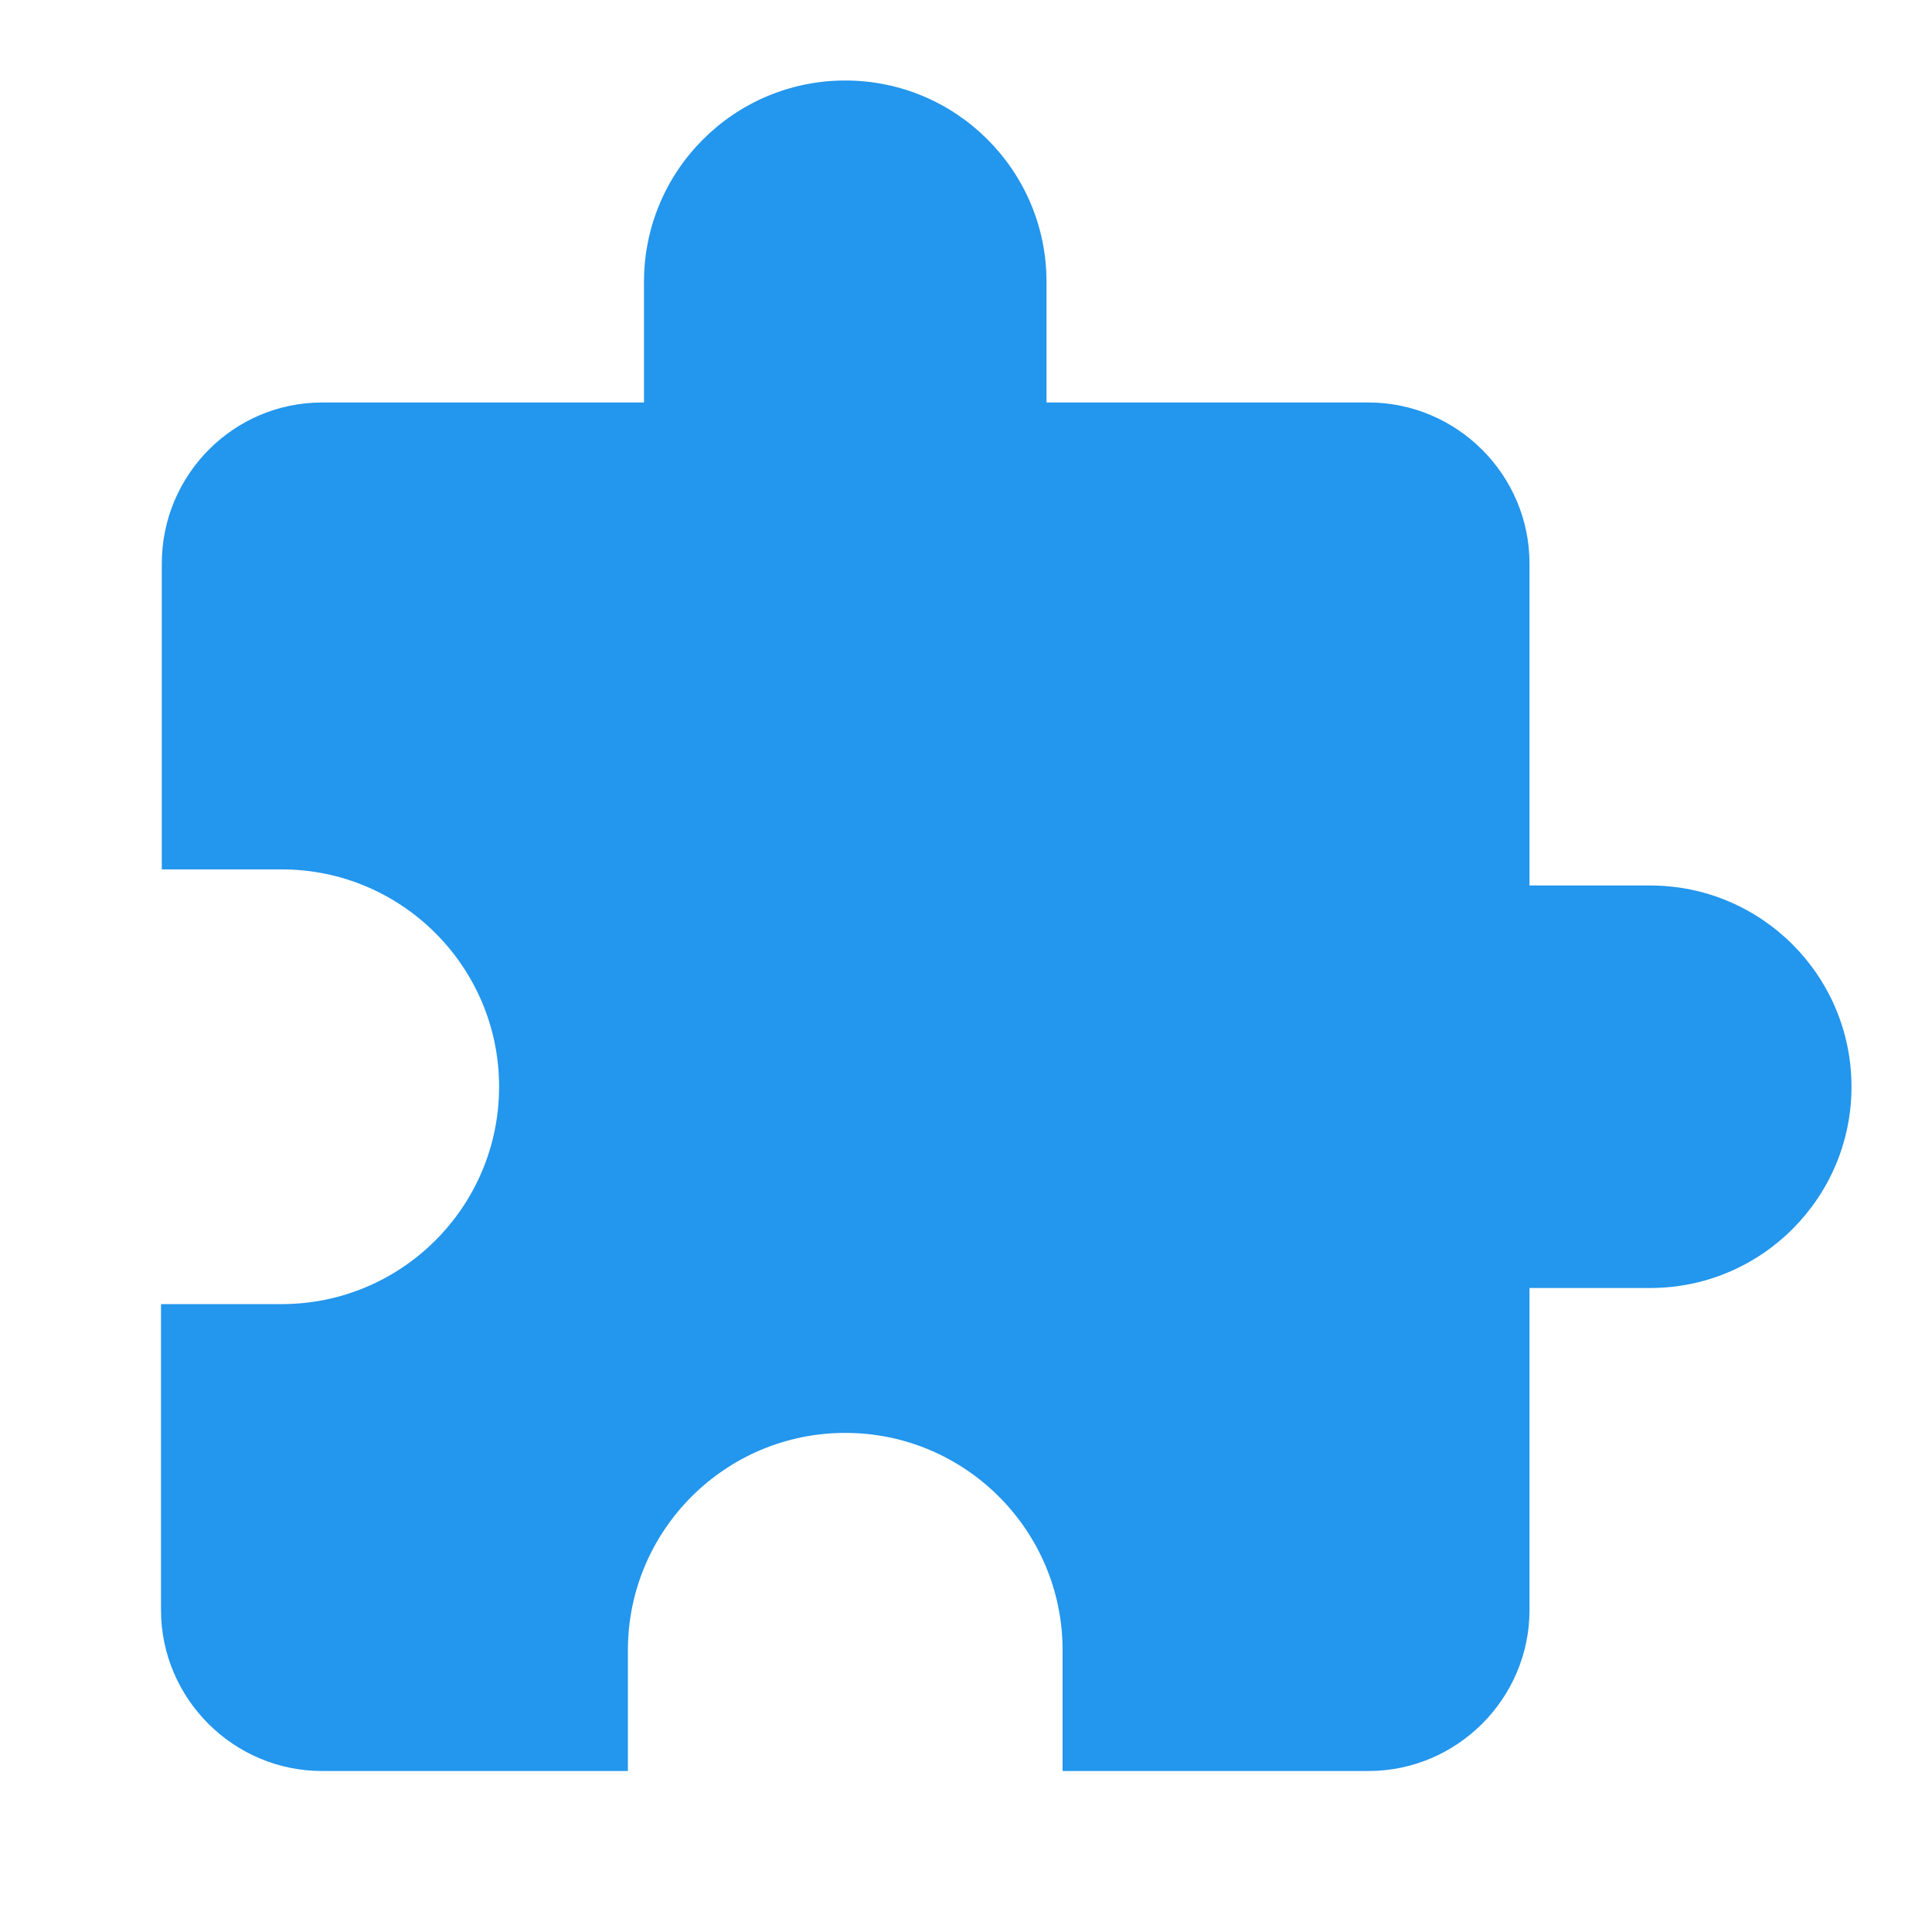
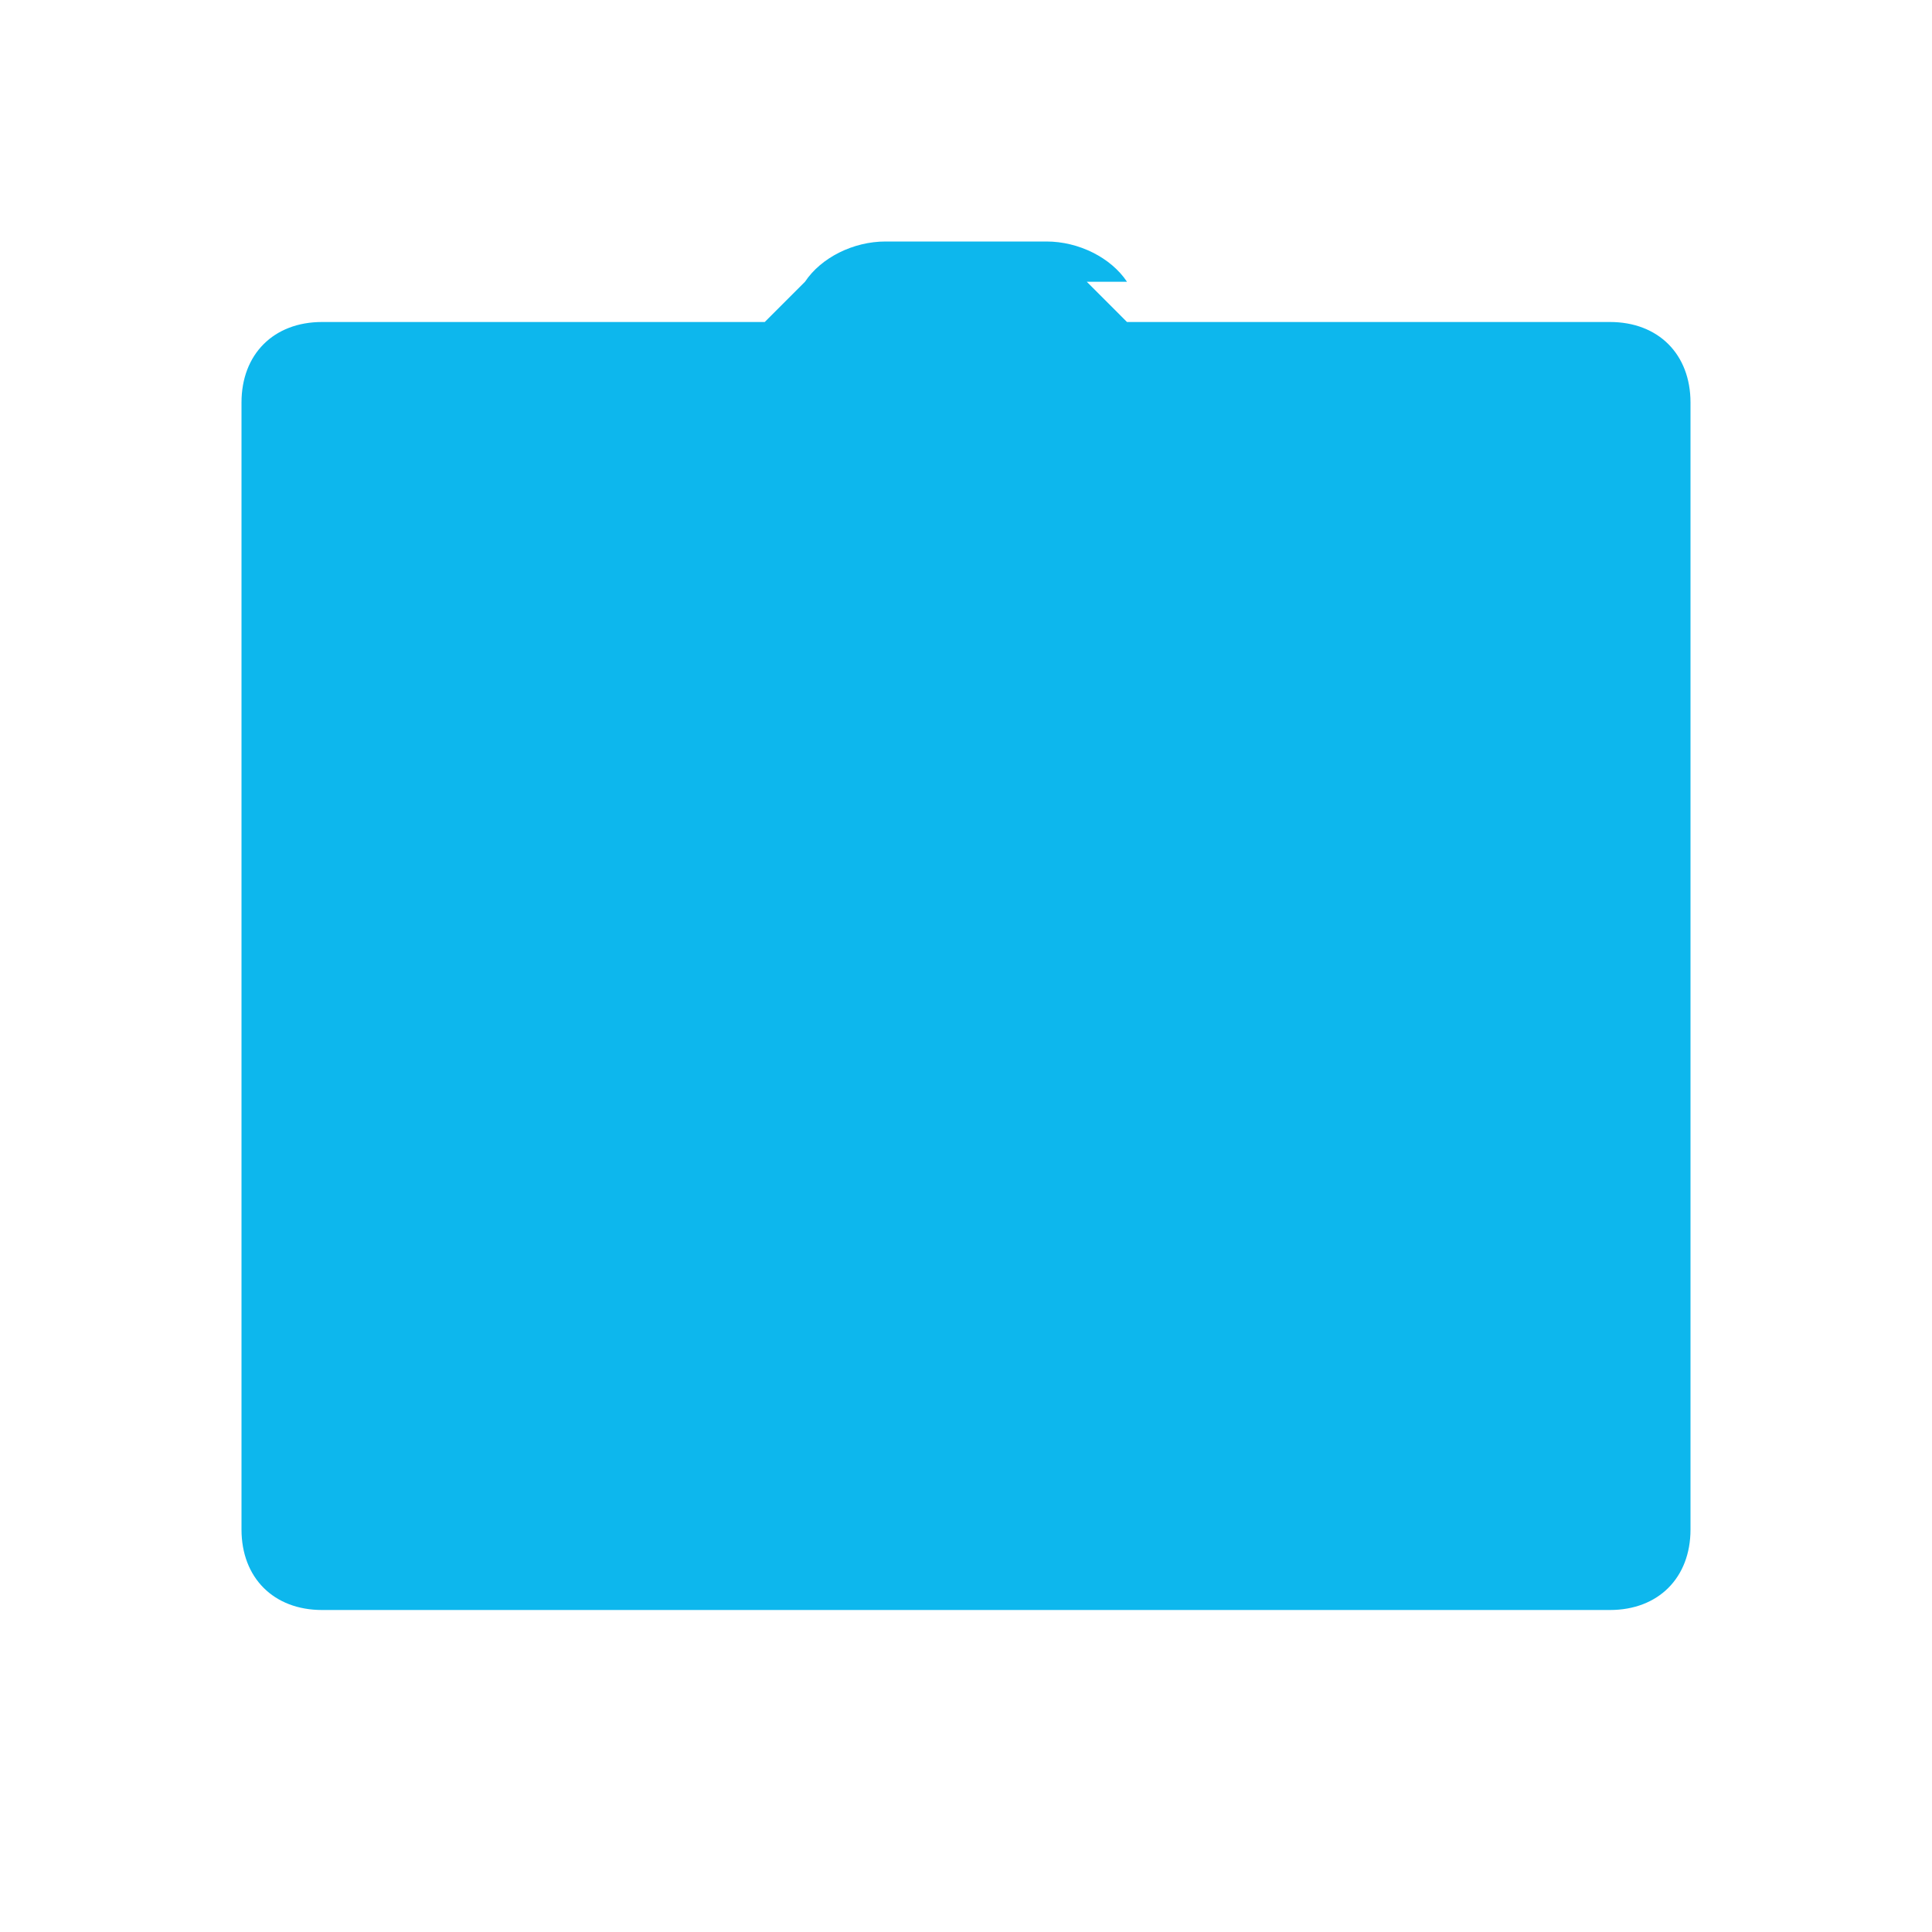
- <svg xmlns="http://www.w3.org/2000/svg" viewBox="0 0 24 24" fill="#2396ED">
-   <path d="M20.5 11H19V7c0-1.1-.9-2-2-2h-4V3.5C13 2.12 11.88 1 10.5 1S8 2.12 8 3.5V5H4c-1.1 0-1.99.9-1.99 2v3.8H3.5c1.49 0 2.7 1.21 2.7 2.7s-1.21 2.7-2.7 2.7H2V20c0 1.1.9 2 2 2h3.8v-1.5c0-1.49 1.21-2.7 2.7-2.7s2.7 1.21 2.7 2.7V22H17c1.1 0 2-.9 2-2v-4h1.5c1.38 0 2.5-1.12 2.5-2.5S21.88 11 20.5 11z" />
+ <svg xmlns="http://www.w3.org/2000/svg" viewBox="0 0 24 24" fill="#0db7ed">
+   <path d="M13.5 3.5L14 4H20C20.6 4 21 4.4 21 5V19C21 19.6 20.6 20 20 20H4C3.4 20 3 19.6 3 19V5C3 4.4 3.4 4 4 4H9.5L10 3.5C10.2 3.2 10.6 3 11 3H13C13.4 3 13.8 3.2 14 3.5Z" />
</svg>
